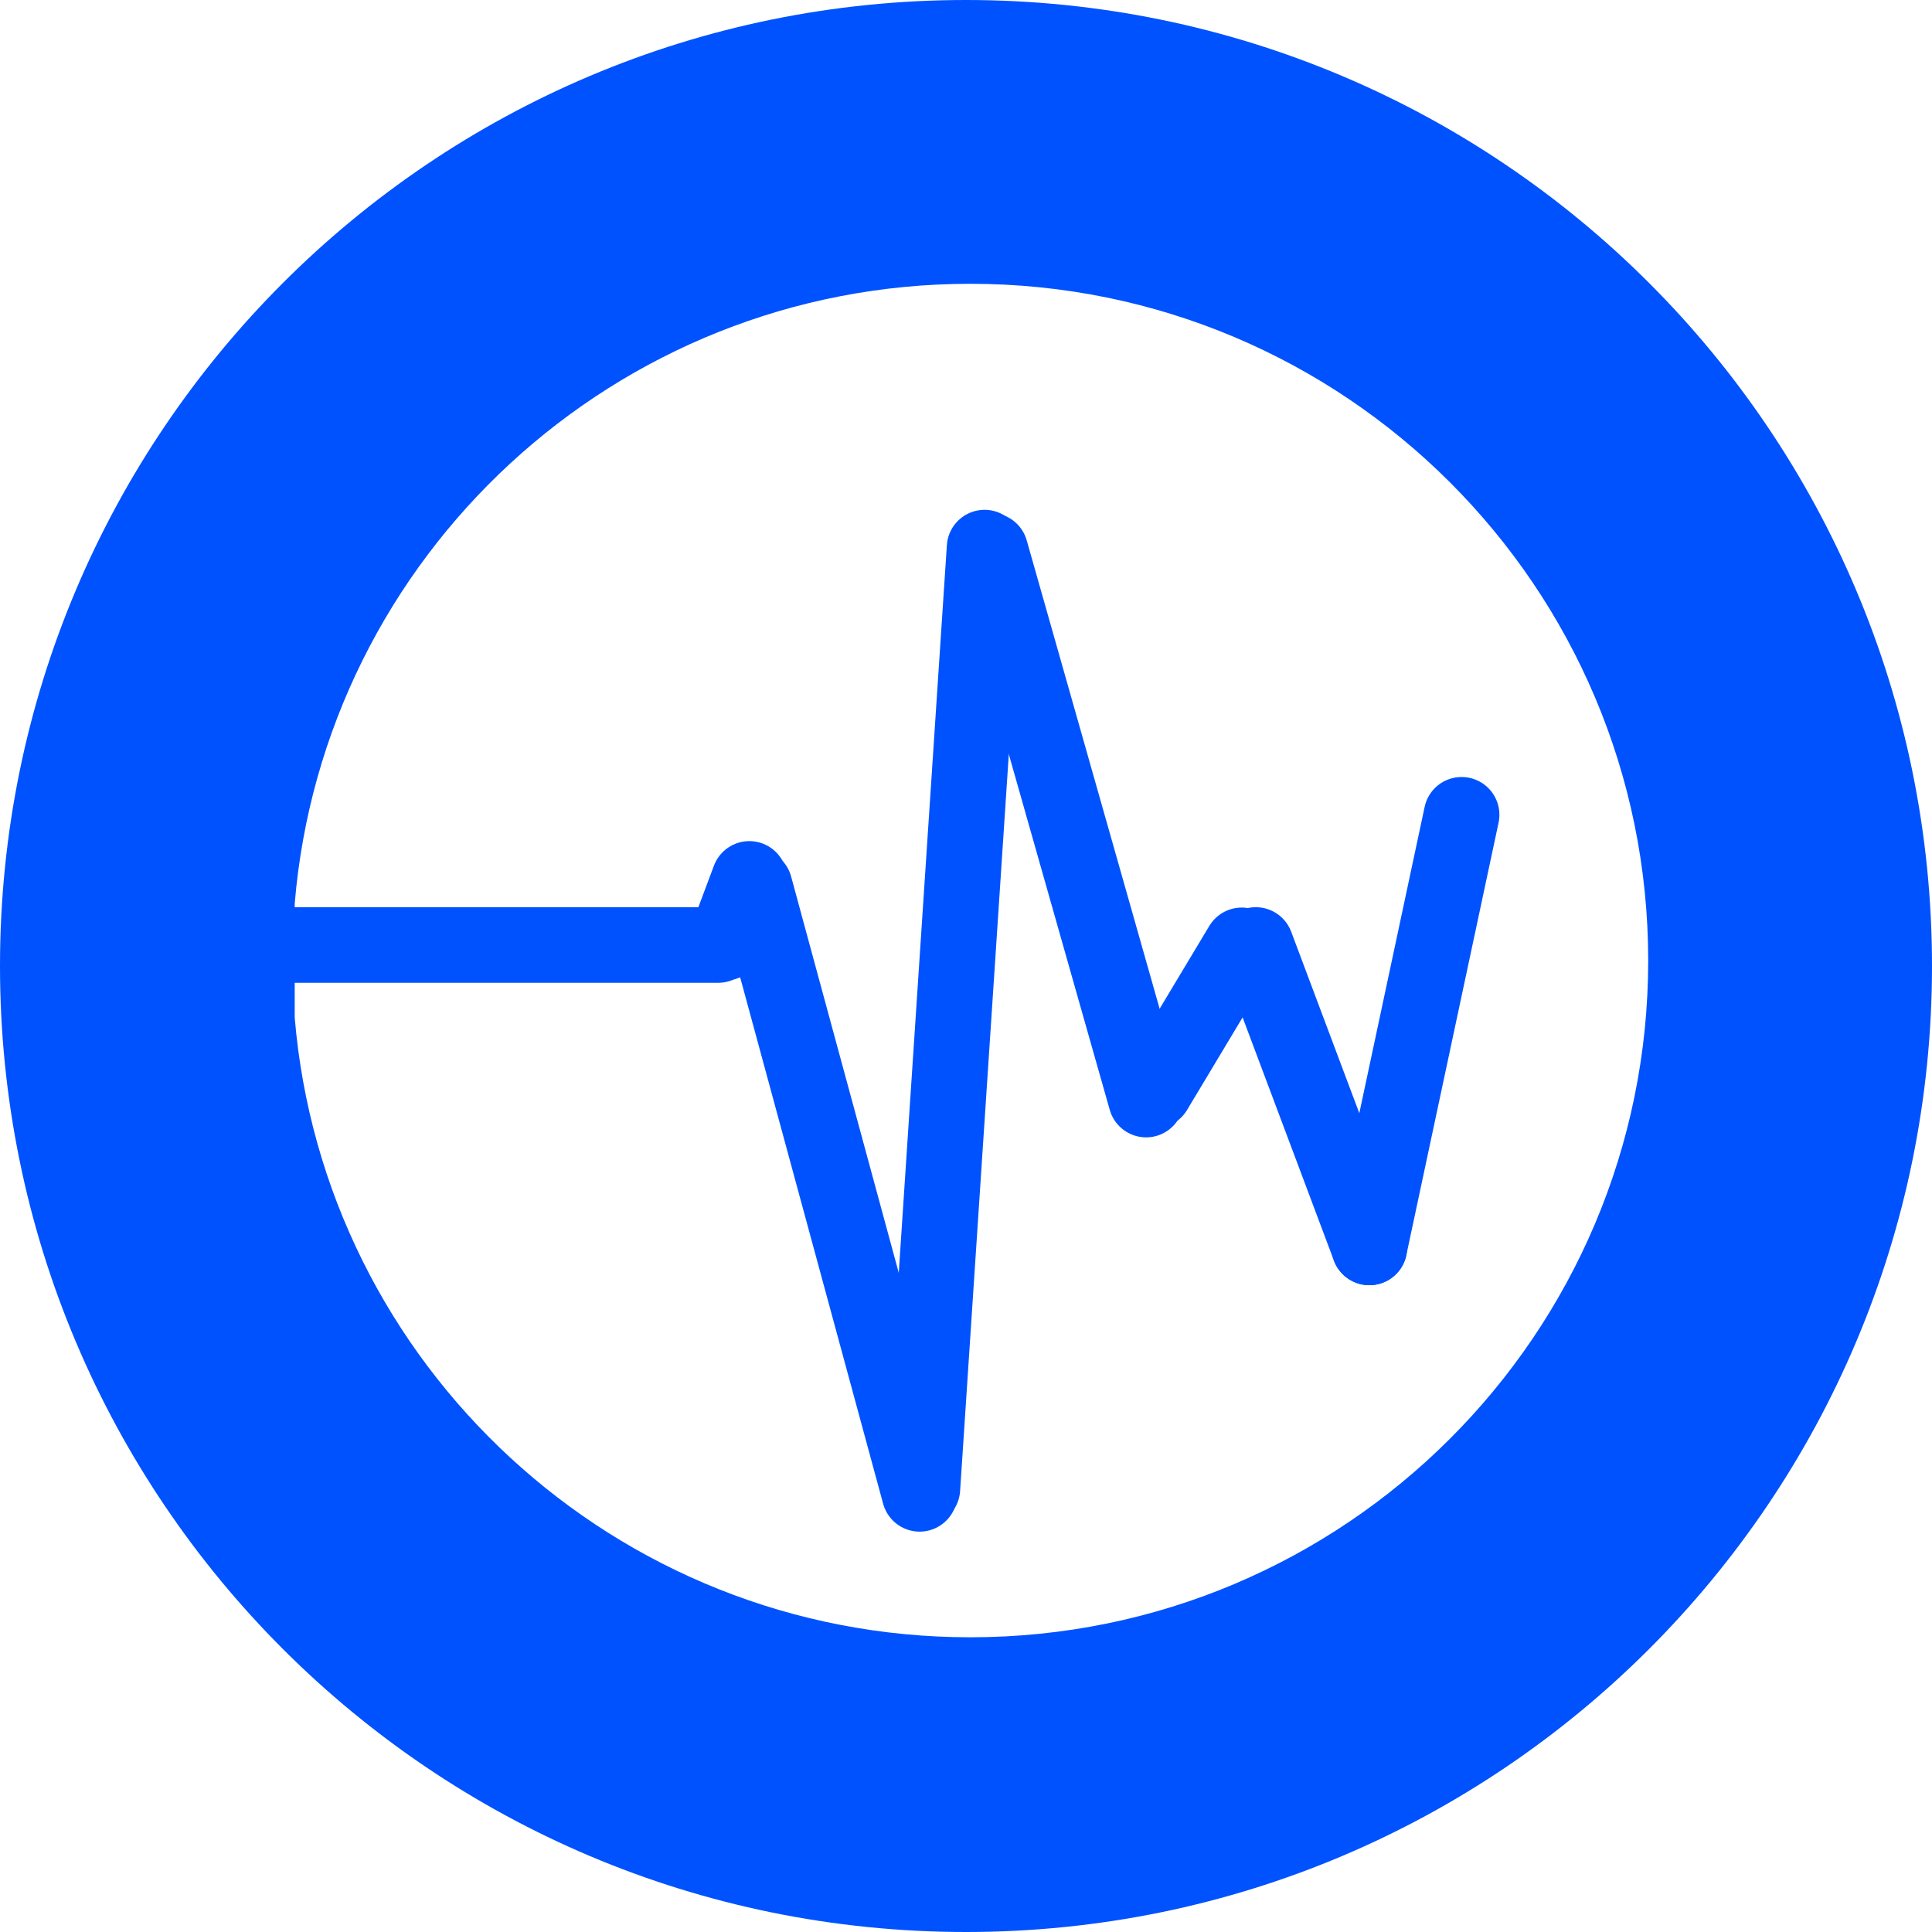
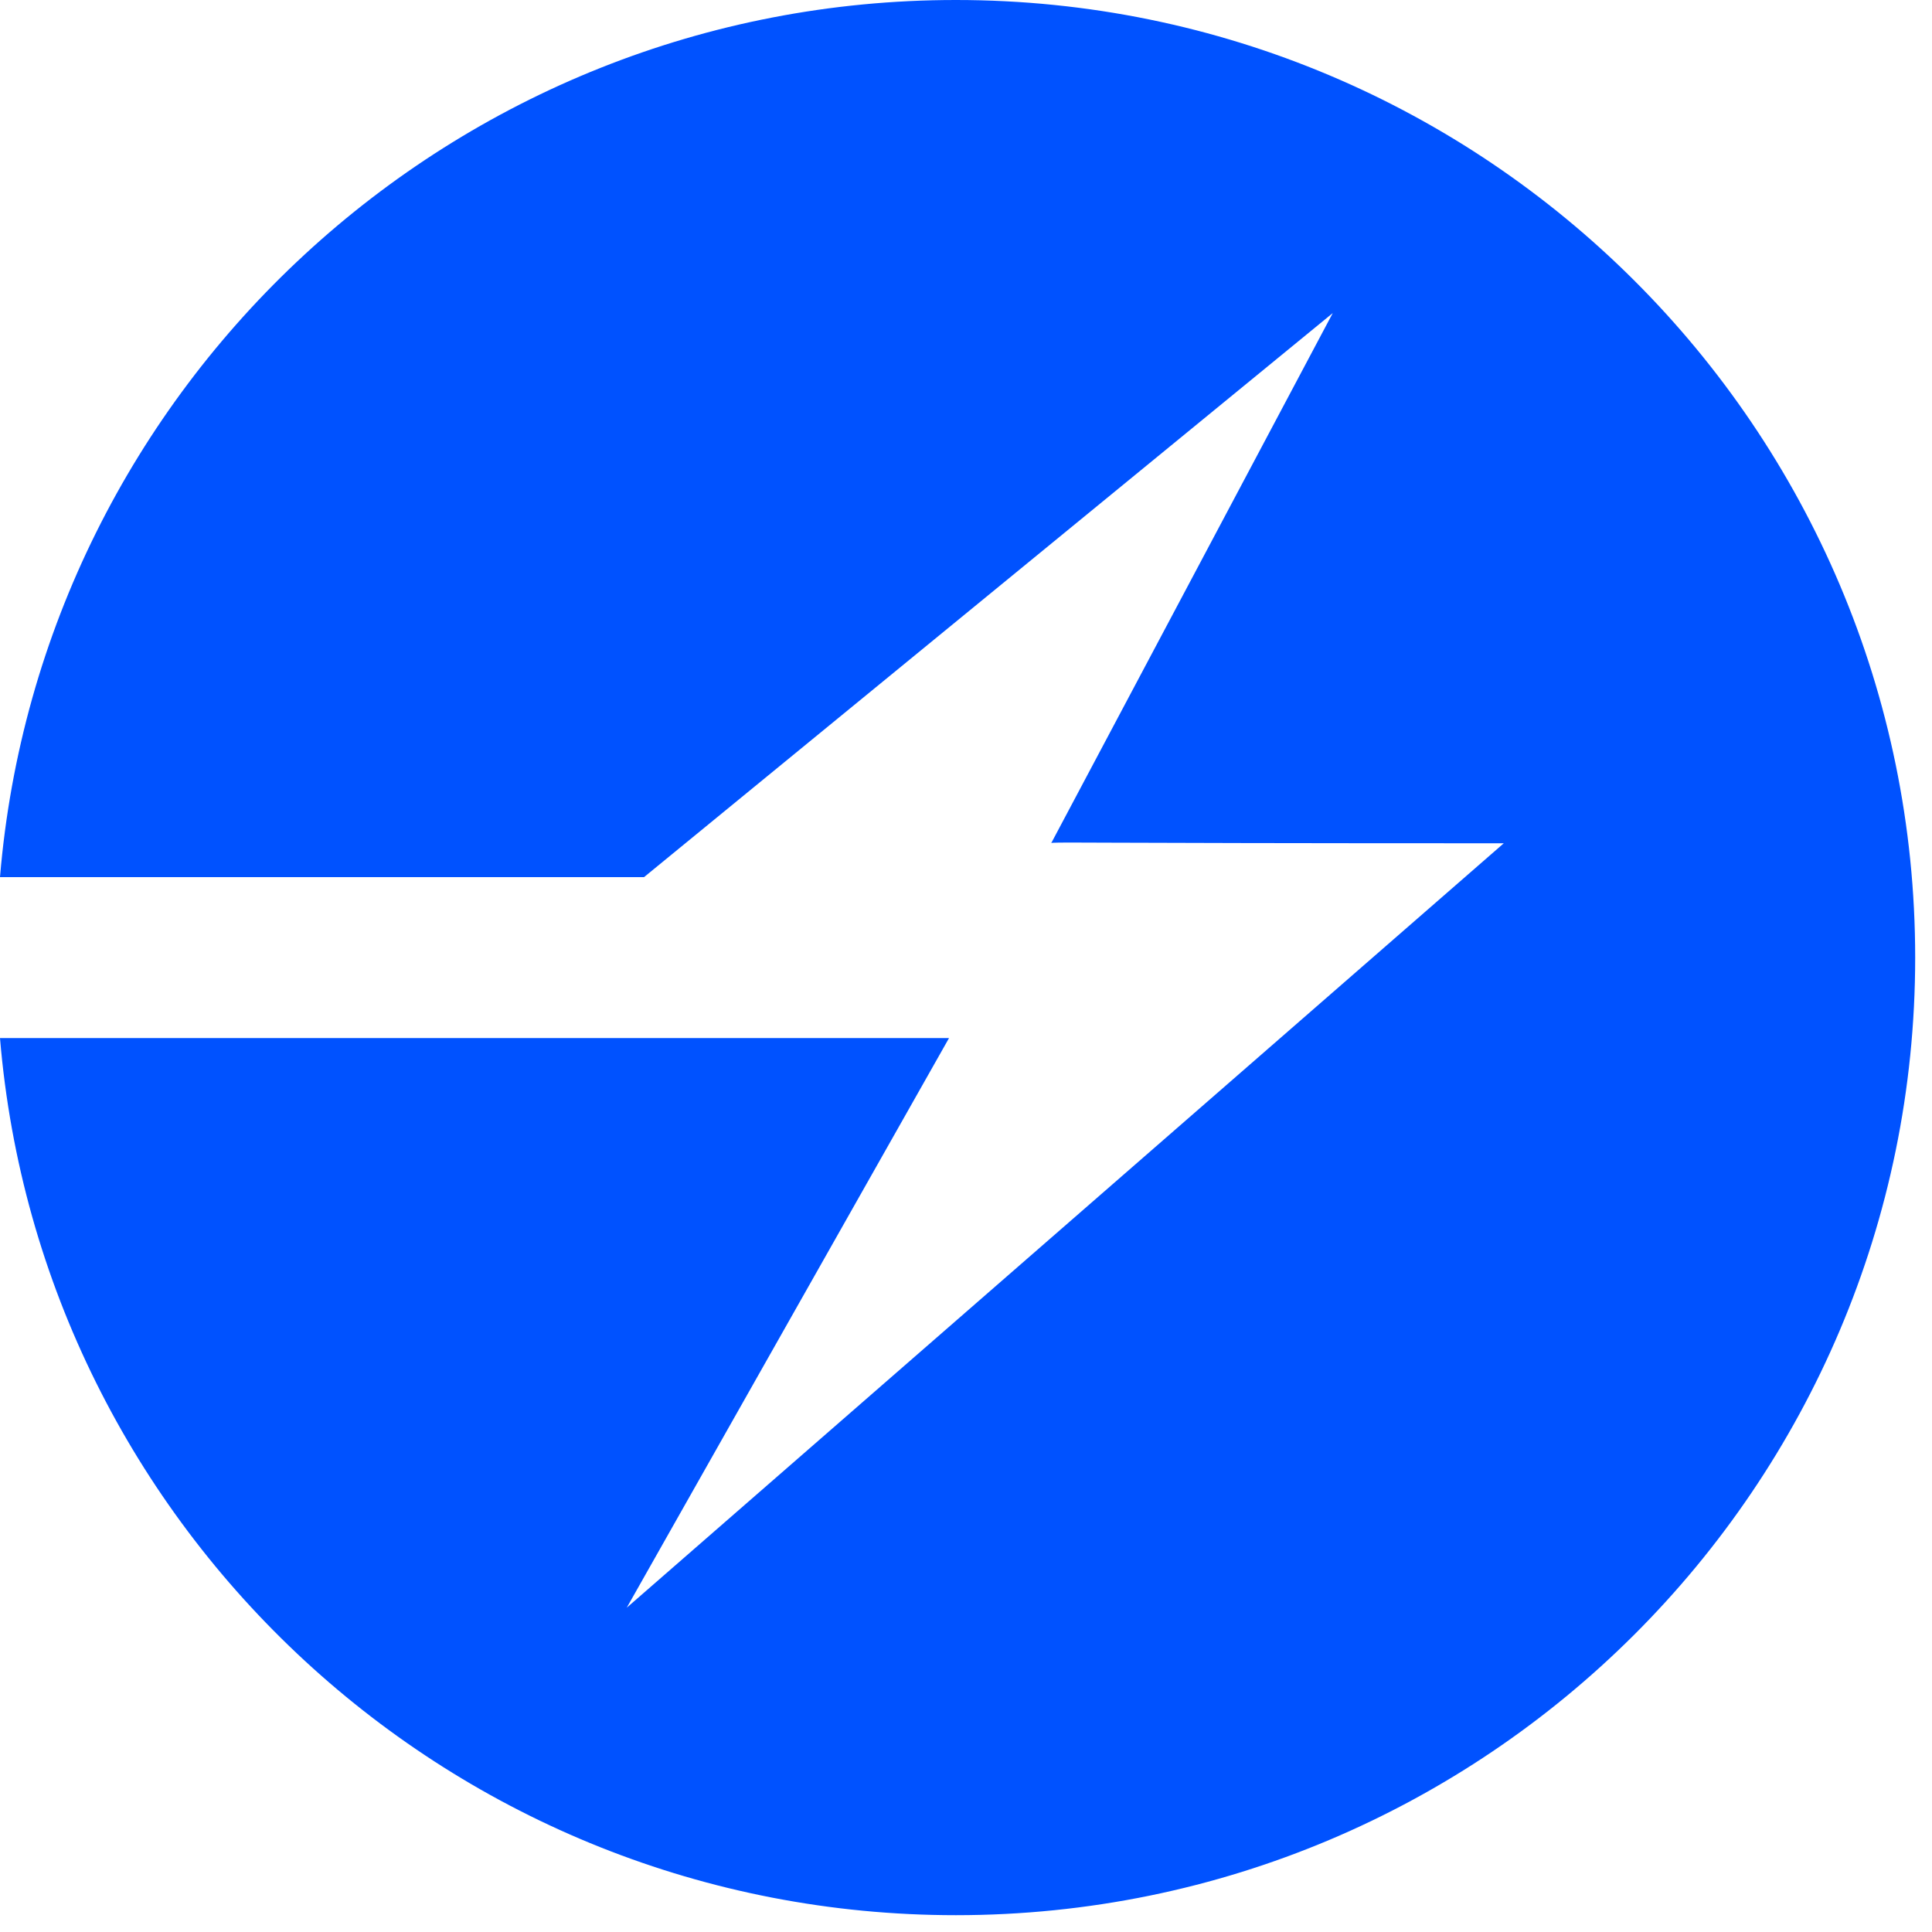
- <svg xmlns="http://www.w3.org/2000/svg" width="230" height="230" viewBox="0 0 230 230" fill="none">
-   <path fill-rule="evenodd" clip-rule="evenodd" d="M230 115C230 178.513 178.513 230 115 230C51.487 230 0 178.513 0 115C0 51.487 51.487 0 115 0C178.513 0 230 51.487 230 115ZM196.214 114.35C196.214 158.845 160.082 194.915 115.509 194.915C73.221 194.915 38.53 162.448 35.084 121.122V114V107.578C38.53 66.252 73.221 33.785 115.509 33.785C160.082 33.785 196.214 69.855 196.214 114.35Z" fill="#0052FF" />
-   <line x1="30.5" y1="112.5" x2="85.5" y2="112.5" stroke="#0052FF" stroke-width="9" stroke-linecap="round" />
-   <line x1="86.367" y1="112.206" x2="89.207" y2="104.633" stroke="#0052FF" stroke-width="9" stroke-linecap="round" />
-   <line x1="109.478" y1="177.837" x2="89.837" y2="105.522" stroke="#0052FF" stroke-width="9" stroke-linecap="round" />
-   <line x1="109.807" y1="177.213" x2="117.213" y2="65.193" stroke="#0052FF" stroke-width="9" stroke-linecap="round" />
-   <line x1="136.442" y1="130.899" x2="117.899" y2="65.558" stroke="#0052FF" stroke-width="9" stroke-linecap="round" />
-   <line x1="137.457" y1="129.826" x2="147.826" y2="112.543" stroke="#0052FF" stroke-width="9" stroke-linecap="round" />
-   <path d="M163.016 148.5L149.5 112.5" stroke="#0052FF" stroke-width="9" stroke-linecap="round" />
-   <path d="M163.016 148.5L174 97" stroke="#0052FF" stroke-width="9" stroke-linecap="round" />
+ <svg xmlns="http://www.w3.org/2000/svg" width="166" height="166" viewBox="0 0 166 166" fill="none">
+   <path fill-rule="evenodd" clip-rule="evenodd" d="M164.555 82.278C164.555 127.718 127.654 164.555 82.134 164.555C38.947 164.555 3.519 131.398 0 89.194H81.541L53.852 138.134L129.206 72.456C90.849 72.456 90.43 72.321 90.321 72.45C90.32 72.452 90.318 72.454 90.316 72.456L114.512 26.901L55.339 75.362H0C3.519 33.157 38.947 0 82.134 0C127.654 0 164.555 36.837 164.555 82.278Z" fill="#0052FF" />
</svg>
